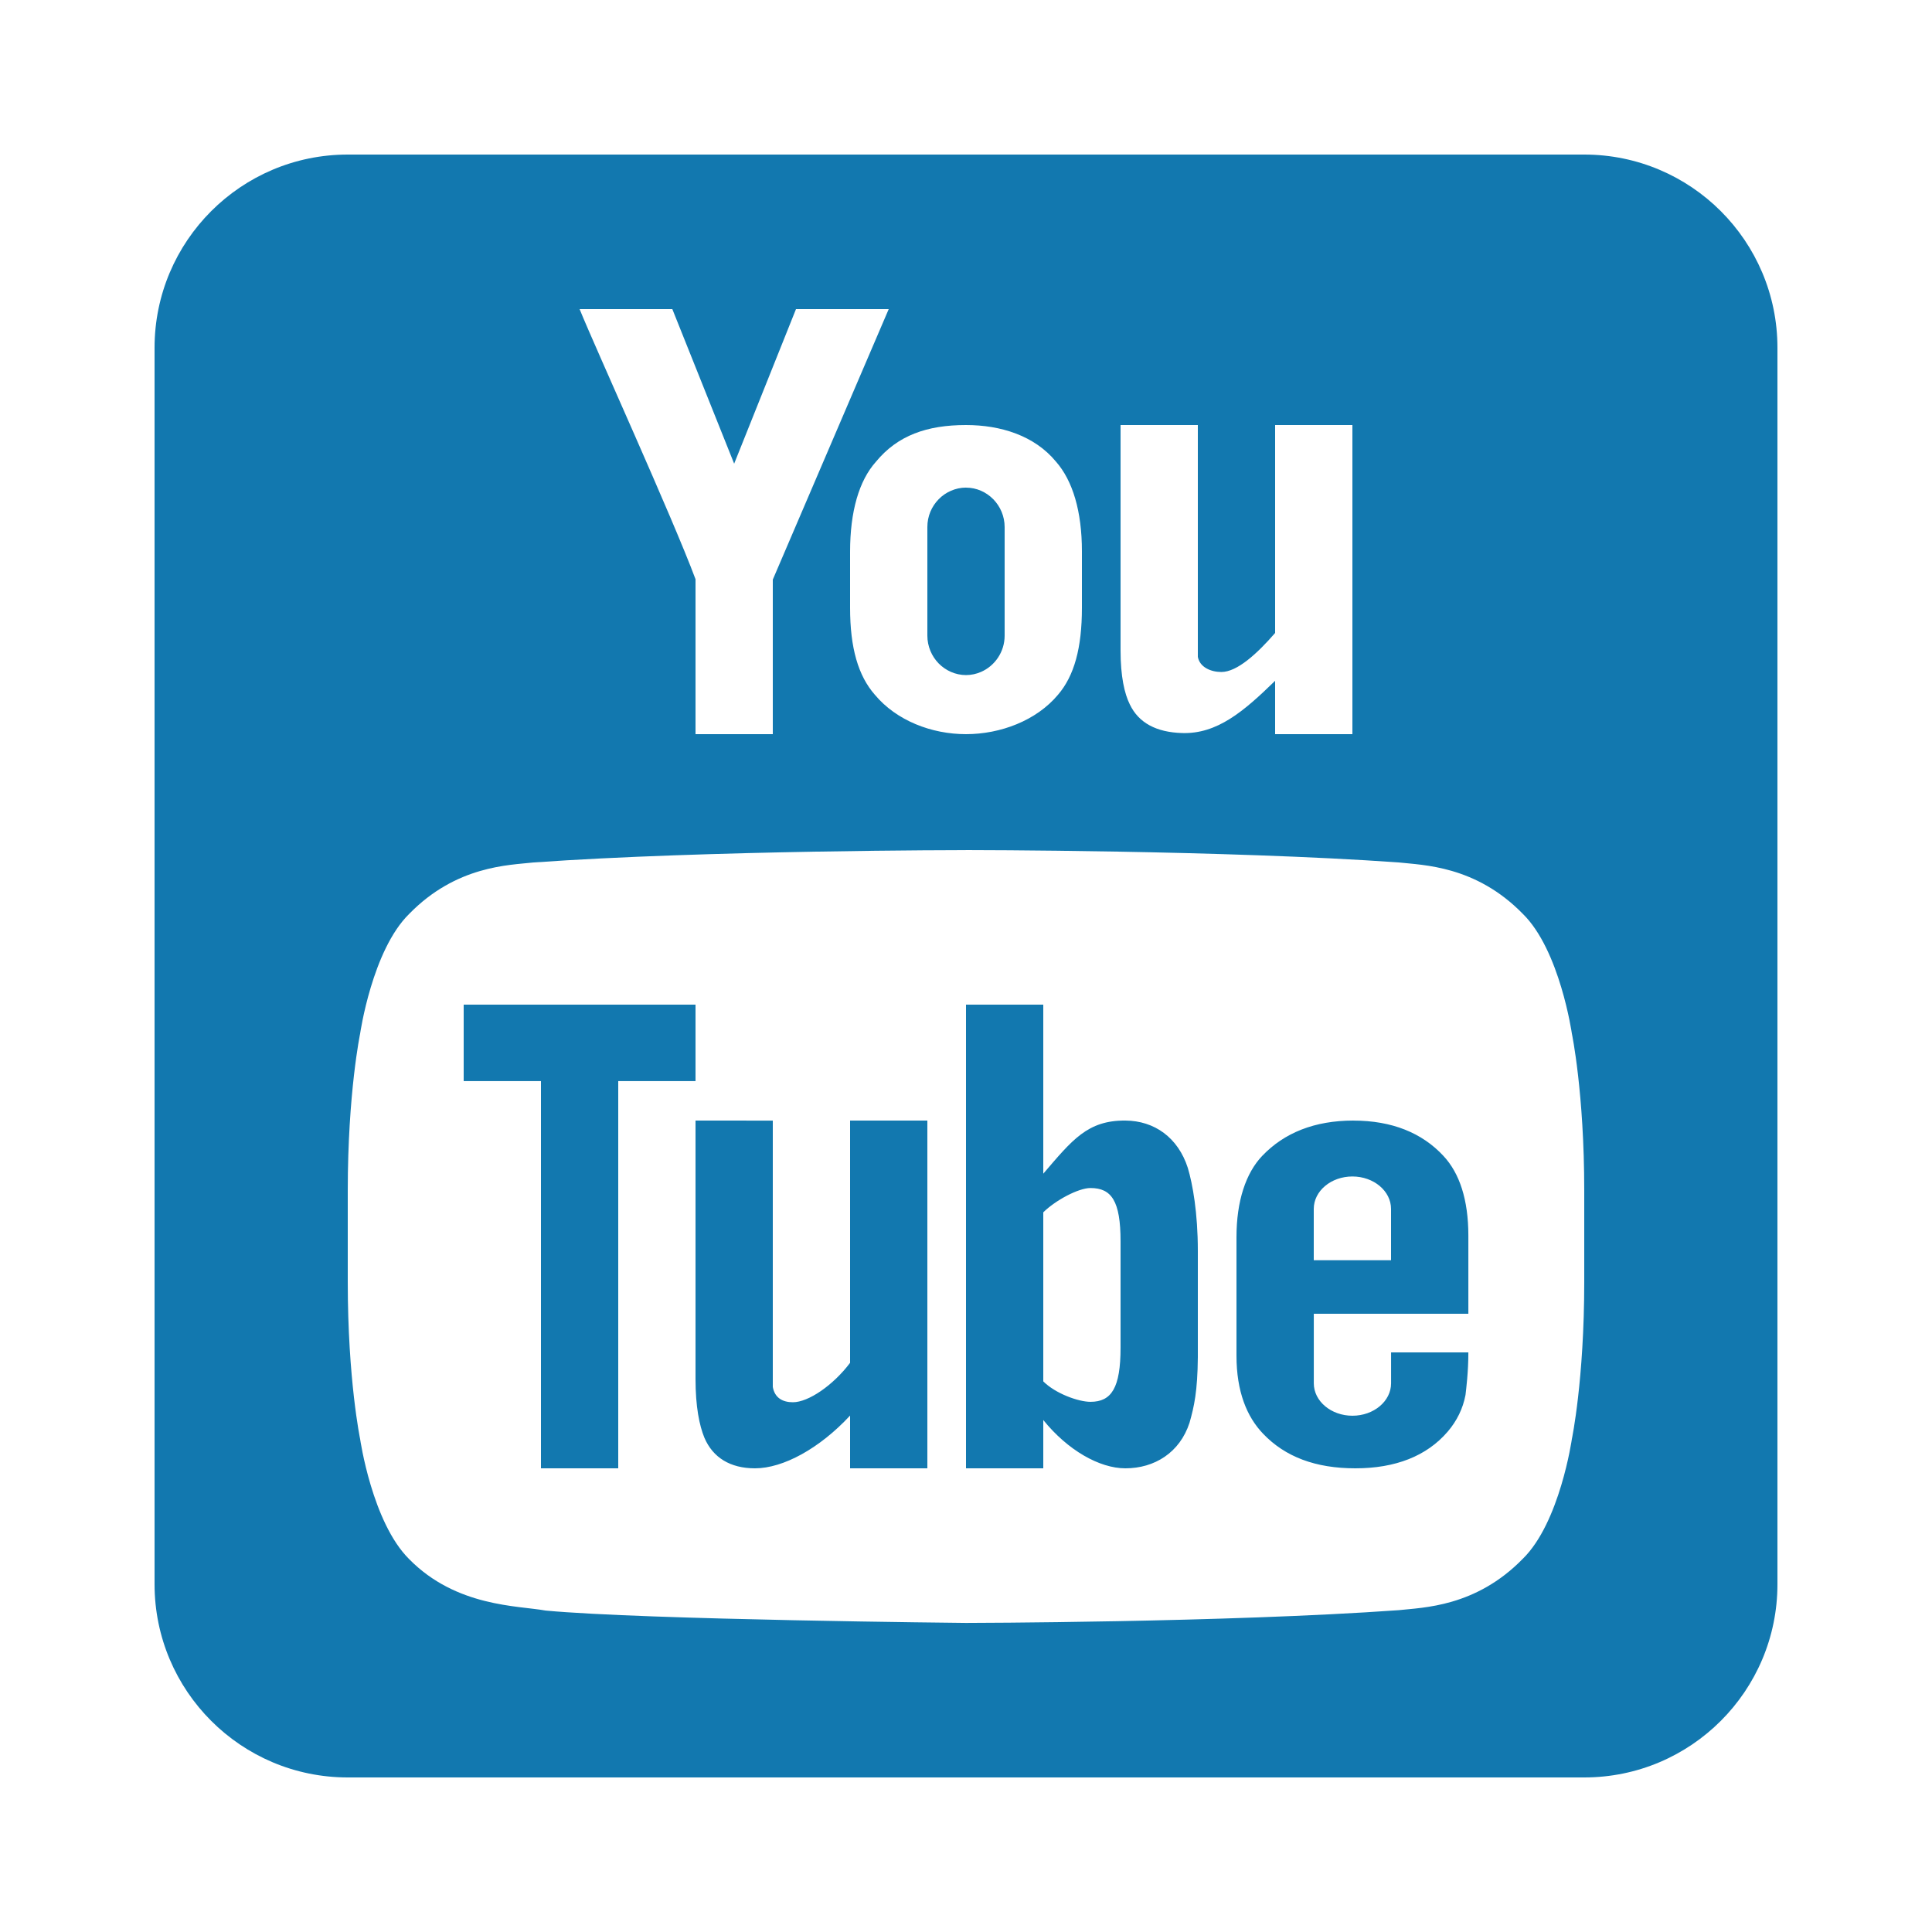
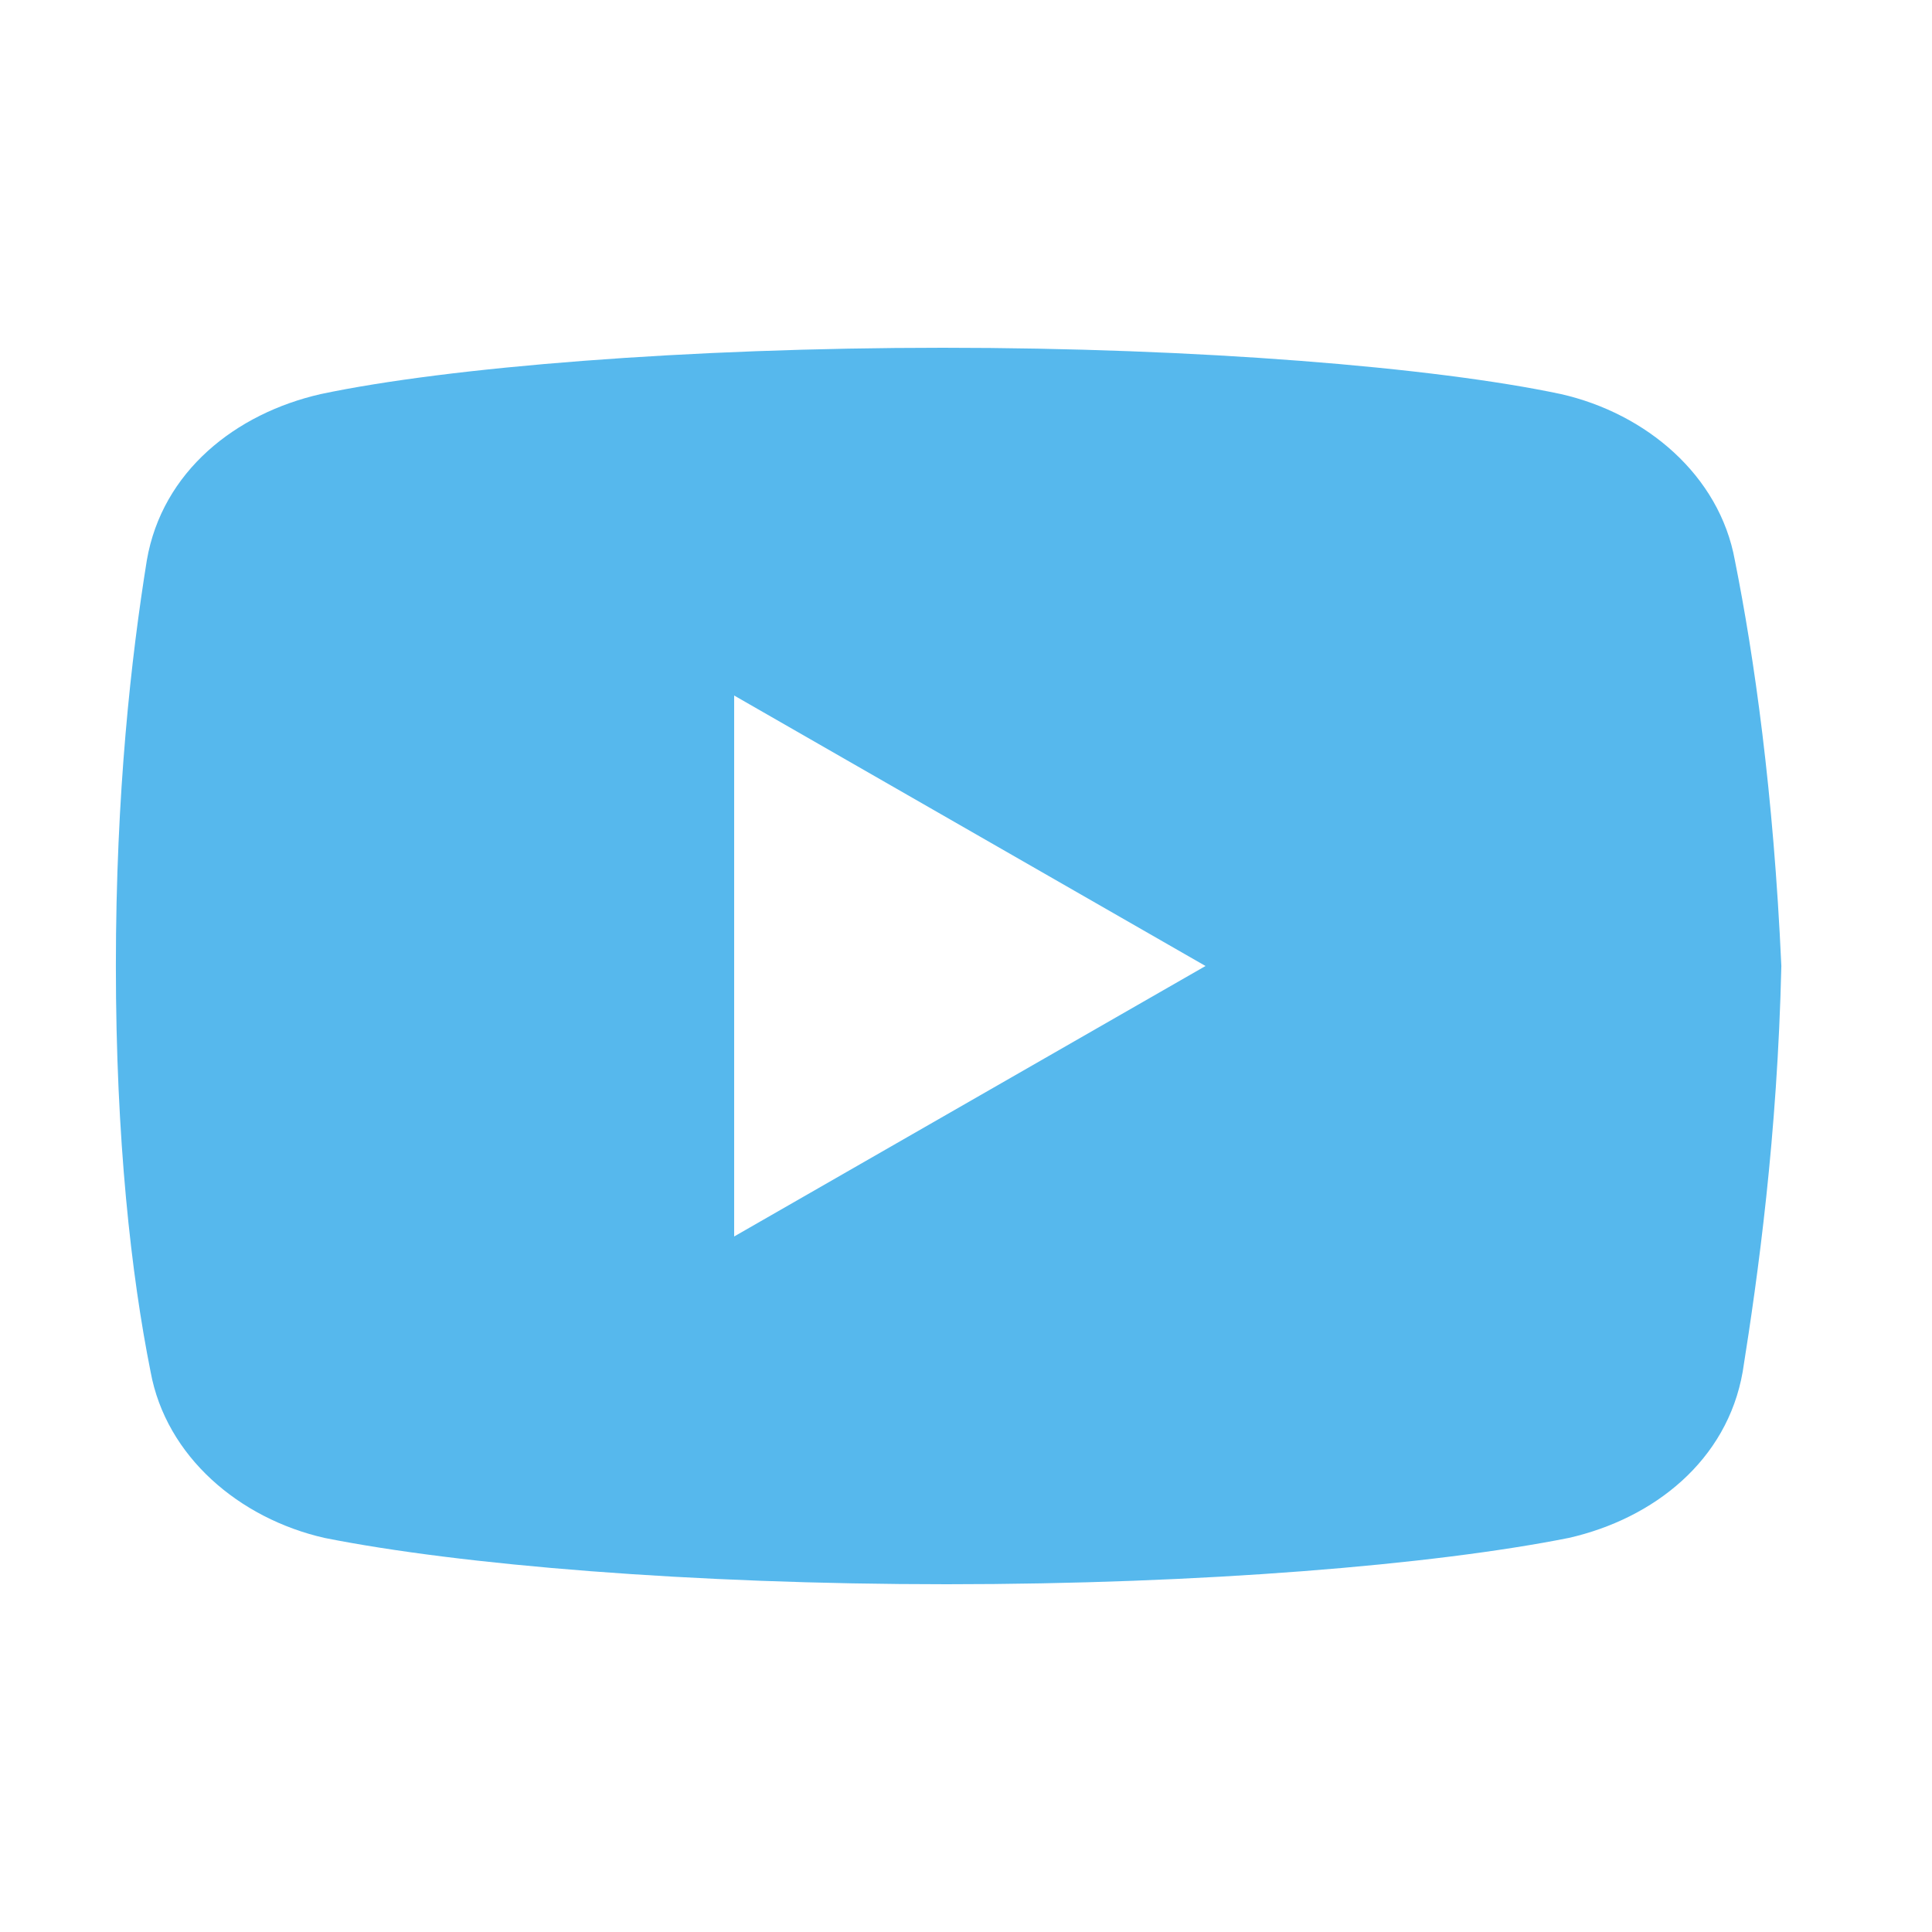
- <svg xmlns="http://www.w3.org/2000/svg" viewBox="0,0,256,256" width="50px" height="50px">
-   <g fill="#1278af" fill-rule="nonzero" stroke="none" stroke-width="1" stroke-linecap="butt" stroke-linejoin="miter" stroke-miterlimit="10" stroke-dasharray="" stroke-dashoffset="0" font-family="none" font-weight="none" font-size="none" text-anchor="none" style="mix-blend-mode: normal">
+ <svg xmlns="http://www.w3.org/2000/svg" viewBox="0,0,256,256" width="24px" height="24px">
+   <g fill="#56b8ed" fill-rule="nonzero" stroke="none" stroke-width="1" stroke-linecap="butt" stroke-linejoin="miter" stroke-miterlimit="10" stroke-dasharray="" stroke-dashoffset="0" font-family="none" font-weight="none" font-size="none" text-anchor="none" style="mix-blend-mode: normal">
    <g transform="scale(5.12,5.12)">
-       <path d="M9,4c-2.76,0 -5,2.24 -5,5v32c0,2.76 2.24,5 5,5h32c2.76,0 5,-2.24 5,-5v-32c0,-2.76 -2.24,-5 -5,-5zM15,8h2.4l1.6,4l1.6,-4h2.4l-3,7v4h-2v-4.01c-0.6,-1.61 -2.59,-5.98 -3,-6.99zM25,11c0.89,0 1.77,0.269 2.33,0.949c0.43,0.49 0.67,1.28 0.67,2.32v1.461c0,1.04 -0.199,1.76 -0.619,2.25c-0.56,0.67 -1.491,1.02 -2.381,1.02c-0.89,0 -1.799,-0.35 -2.359,-1.02c-0.43,-0.49 -0.641,-1.21 -0.641,-2.25v-1.451c0,-1.04 0.23,-1.84 0.67,-2.33c0.56,-0.68 1.32,-0.949 2.33,-0.949zM29,11h2v6c0.05,0.27 0.339,0.391 0.609,0.391c0.41,0 0.931,-0.48 1.391,-1.01v-5.381h2v8h-2v-1.381c-0.81,0.79 -1.5,1.382 -2.41,1.352c-0.66,-0.02 -1.12,-0.26 -1.35,-0.74c-0.14,-0.28 -0.24,-0.731 -0.24,-1.391zM25,12.619c-0.138,0 -0.269,0.03 -0.389,0.082c-0.12,0.052 -0.228,0.126 -0.318,0.219c-0.091,0.092 -0.164,0.202 -0.215,0.324c-0.051,0.122 -0.078,0.256 -0.078,0.396v2.809c0,0.28 0.112,0.536 0.293,0.721c0.091,0.092 0.199,0.167 0.318,0.219c0.12,0.052 0.251,0.082 0.389,0.082c0.138,0 0.269,-0.03 0.389,-0.082c0.359,-0.156 0.611,-0.519 0.611,-0.939v-2.809c0,-0.56 -0.45,-1.021 -1,-1.021zM24.99,22h0.02c0,0 6.709,0 11.189,0.32c0.63,0.07 1.991,0.08 3.211,1.33c0.96,0.94 1.27,3.1 1.27,3.1c0,0 0.32,1.531 0.32,4.061v2.369c0,2.53 -0.32,4.061 -0.32,4.061c0,0 -0.31,2.16 -1.27,3.1c-1.22,1.25 -2.581,1.26 -3.211,1.33c-4.48,0.32 -11.199,0.33 -11.199,0.33c0,0 -8.321,-0.08 -10.881,-0.32c-0.71,-0.13 -2.309,-0.09 -3.529,-1.33c-0.96,-0.95 -1.27,-3.109 -1.27,-3.109c0,0 -0.32,-1.531 -0.32,-4.061v-2.369c0,-2.53 0.32,-4.061 0.32,-4.061c0,0 0.31,-2.16 1.27,-3.1c1.22,-1.25 2.581,-1.26 3.211,-1.33c4.48,-0.32 11.189,-0.32 11.189,-0.32zM12,26v1.979h2v10.021h2v-10.021h2v-1.979zM25,26v12h2v-1.25c0.631,0.781 1.453,1.25 2.125,1.25c0.752,0 1.408,-0.405 1.66,-1.18c0.119,-0.419 0.207,-0.81 0.215,-1.695v-2.75c0,-0.988 -0.134,-1.732 -0.26,-2.152c-0.252,-0.781 -0.862,-1.218 -1.615,-1.223c-0.98,-0.007 -1.375,0.5 -2.125,1.375v-4.375zM18,29v6.686c0,0.722 0.1,1.206 0.23,1.523c0.22,0.514 0.669,0.791 1.309,0.791c0.73,0 1.671,-0.514 2.461,-1.365v1.365h2v-9h-2v6.27c-0.44,0.584 -1.08,1.02 -1.48,1.02c-0.26,0 -0.47,-0.109 -0.52,-0.396v-6.893zM35.029,29c-1.008,0 -1.795,0.317 -2.365,0.916c-0.42,0.442 -0.664,1.165 -0.664,2.102v3.066c0,0.931 0.269,1.583 0.688,2.02c0.571,0.599 1.357,0.896 2.389,0.896c1.031,0 1.843,-0.313 2.389,-0.949c0.24,-0.281 0.394,-0.597 0.461,-0.949c0.018,-0.159 0.074,-0.591 0.074,-1.102h-2v0.799c0,0.464 -0.448,0.84 -1,0.84c-0.552,0 -1,-0.377 -1,-0.84v-1.799h4v-0.576v-1.445c0,-0.935 -0.23,-1.619 -0.643,-2.062c-0.553,-0.599 -1.338,-0.916 -2.328,-0.916zM35,30.447c0.552,0 1,0.377 1,0.84v1.328h-2v-1.328c0,-0.464 0.448,-0.84 1,-0.84zM28.221,30.746c0.545,0 0.779,0.335 0.779,1.379v2.75c0,1.044 -0.234,1.404 -0.779,1.404c-0.311,0 -0.905,-0.213 -1.221,-0.529v-4.375c0.316,-0.312 0.91,-0.629 1.221,-0.629z" />
+       <path d="M44.898,14.5c-0.398,-2.199 -2.297,-3.801 -4.5,-4.301c-3.297,-0.699 -9.398,-1.199 -16,-1.199c-6.598,0 -12.797,0.5 -16.098,1.199c-2.199,0.5 -4.102,2 -4.5,4.301c-0.402,2.5 -0.801,6 -0.801,10.5c0,4.5 0.398,8 0.898,10.5c0.402,2.199 2.301,3.801 4.5,4.301c3.5,0.699 9.5,1.199 16.102,1.199c6.602,0 12.602,-0.5 16.102,-1.199c2.199,-0.5 4.098,-2 4.5,-4.301c0.398,-2.5 0.898,-6.102 1,-10.5c-0.203,-4.5 -0.703,-8 -1.203,-10.5zM19,32v-14l12.199,7z" />
    </g>
  </g>
</svg>
